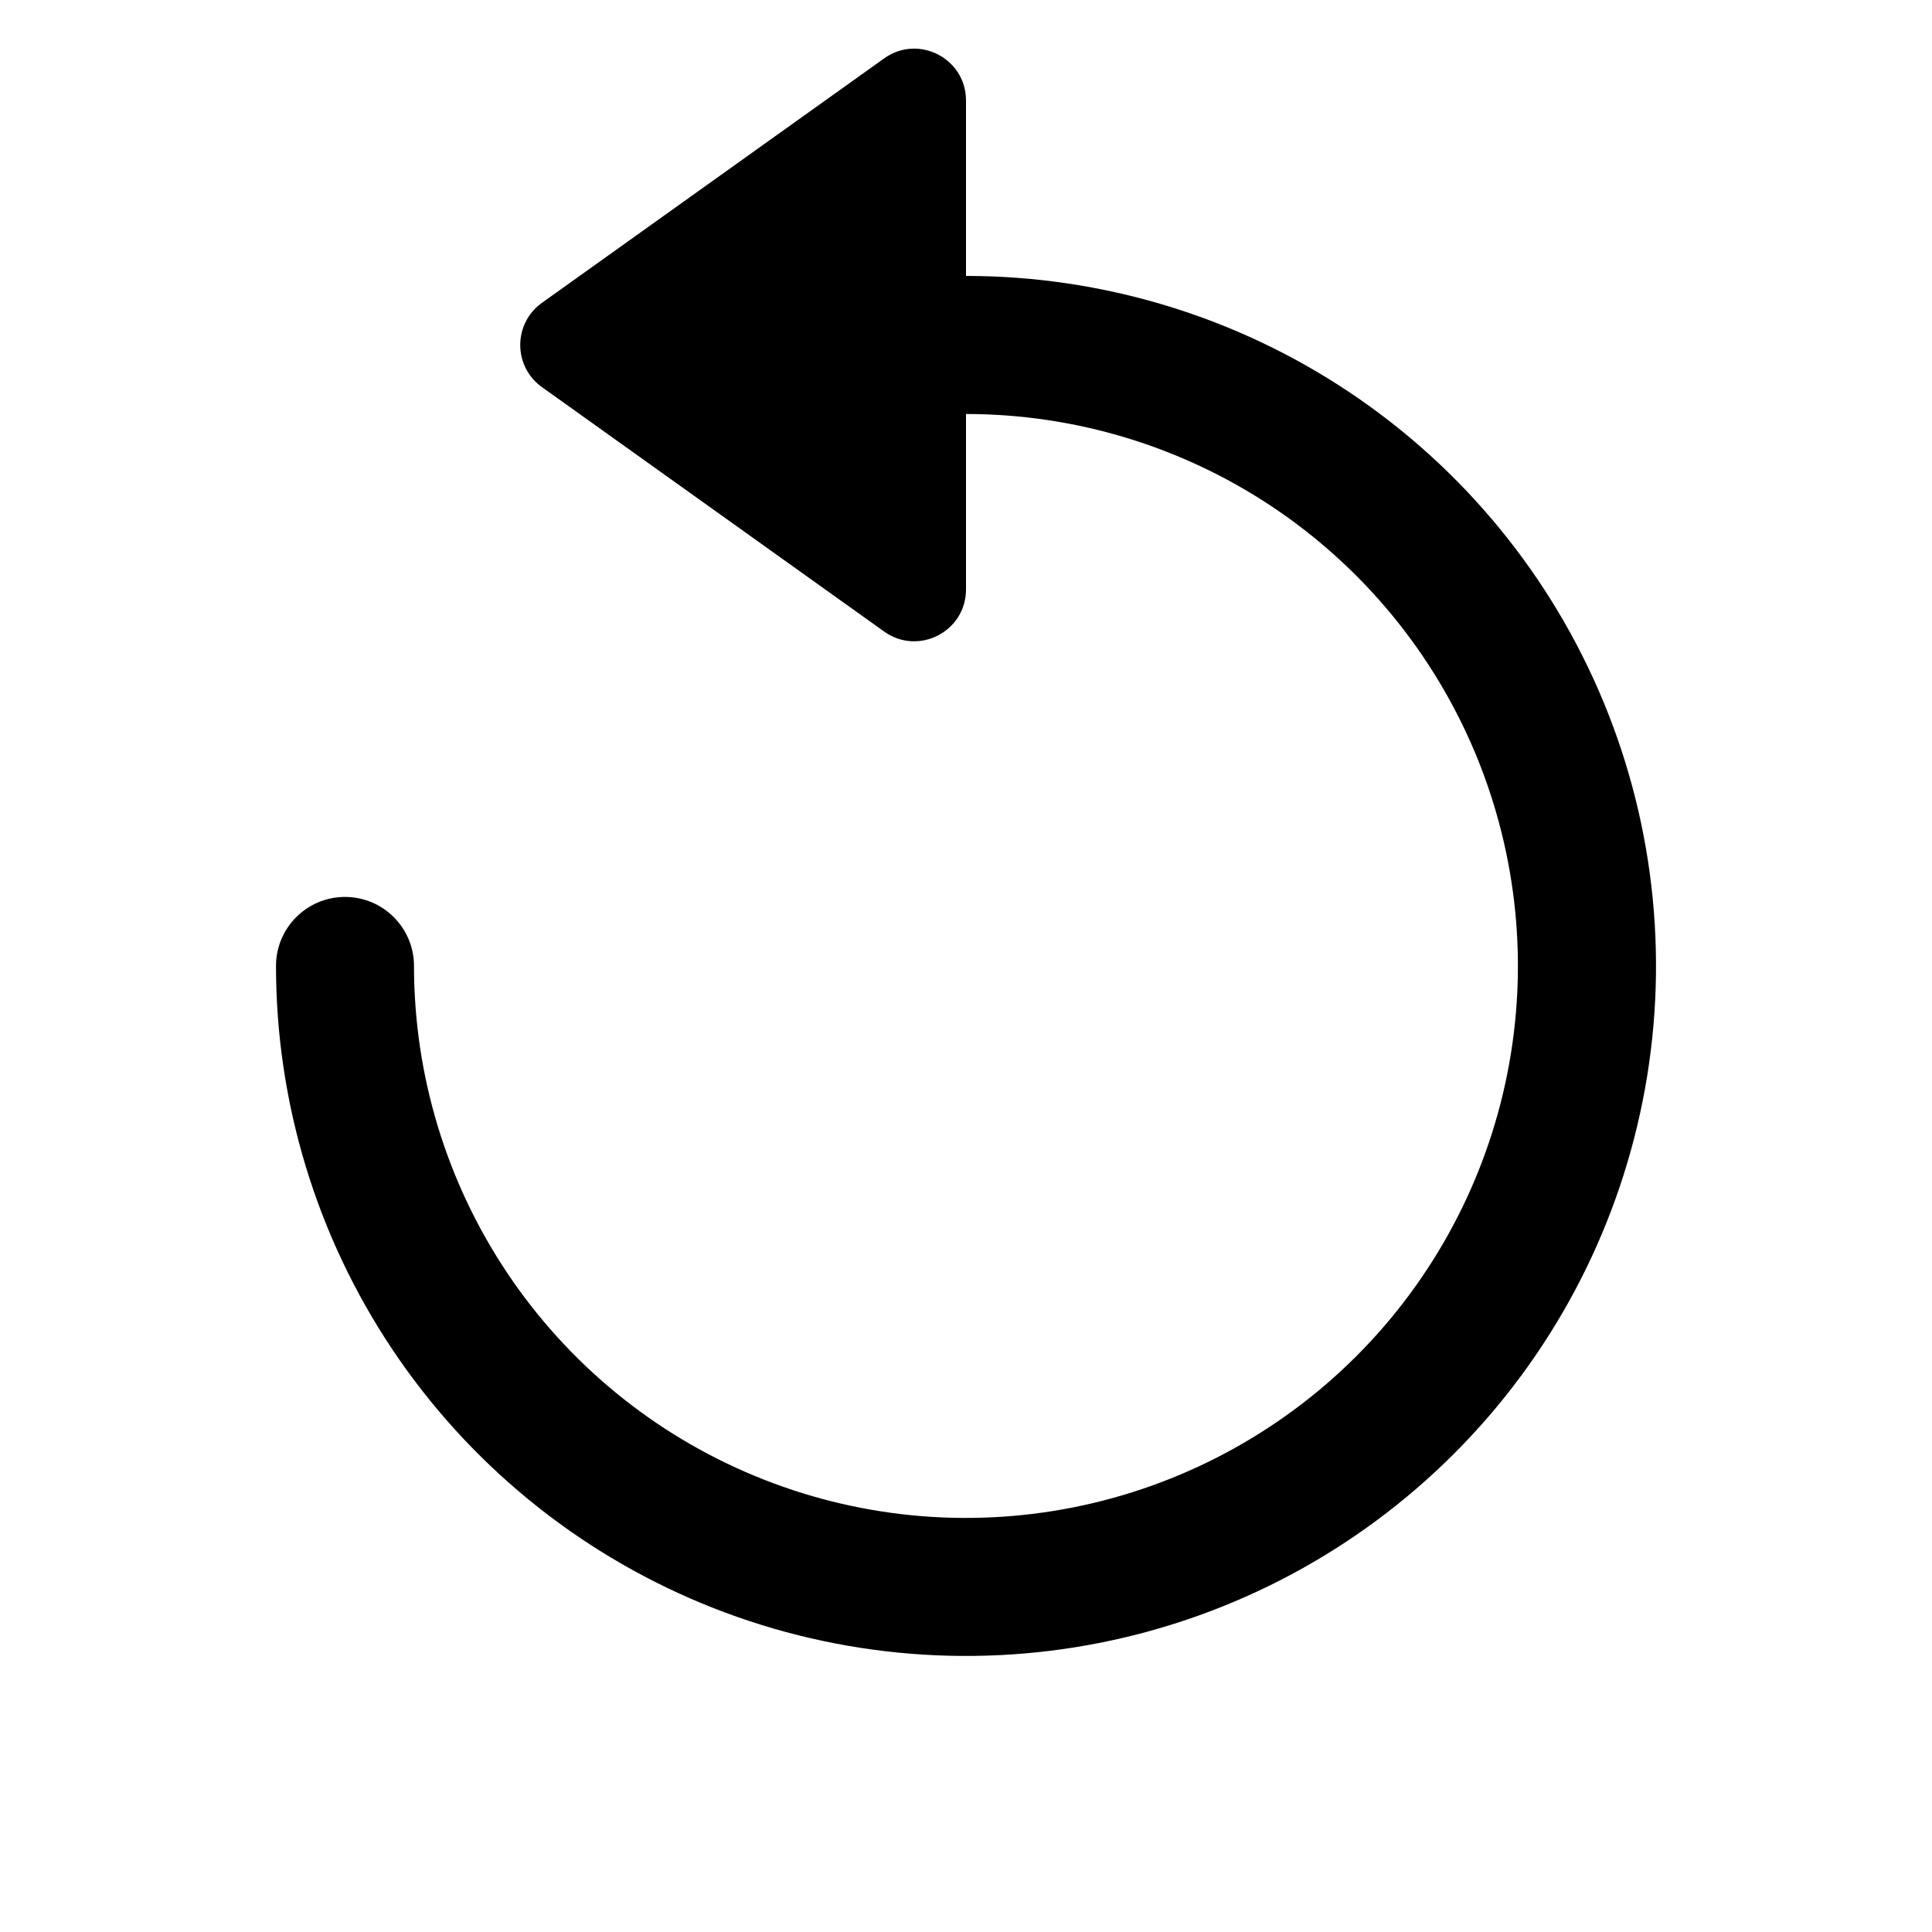
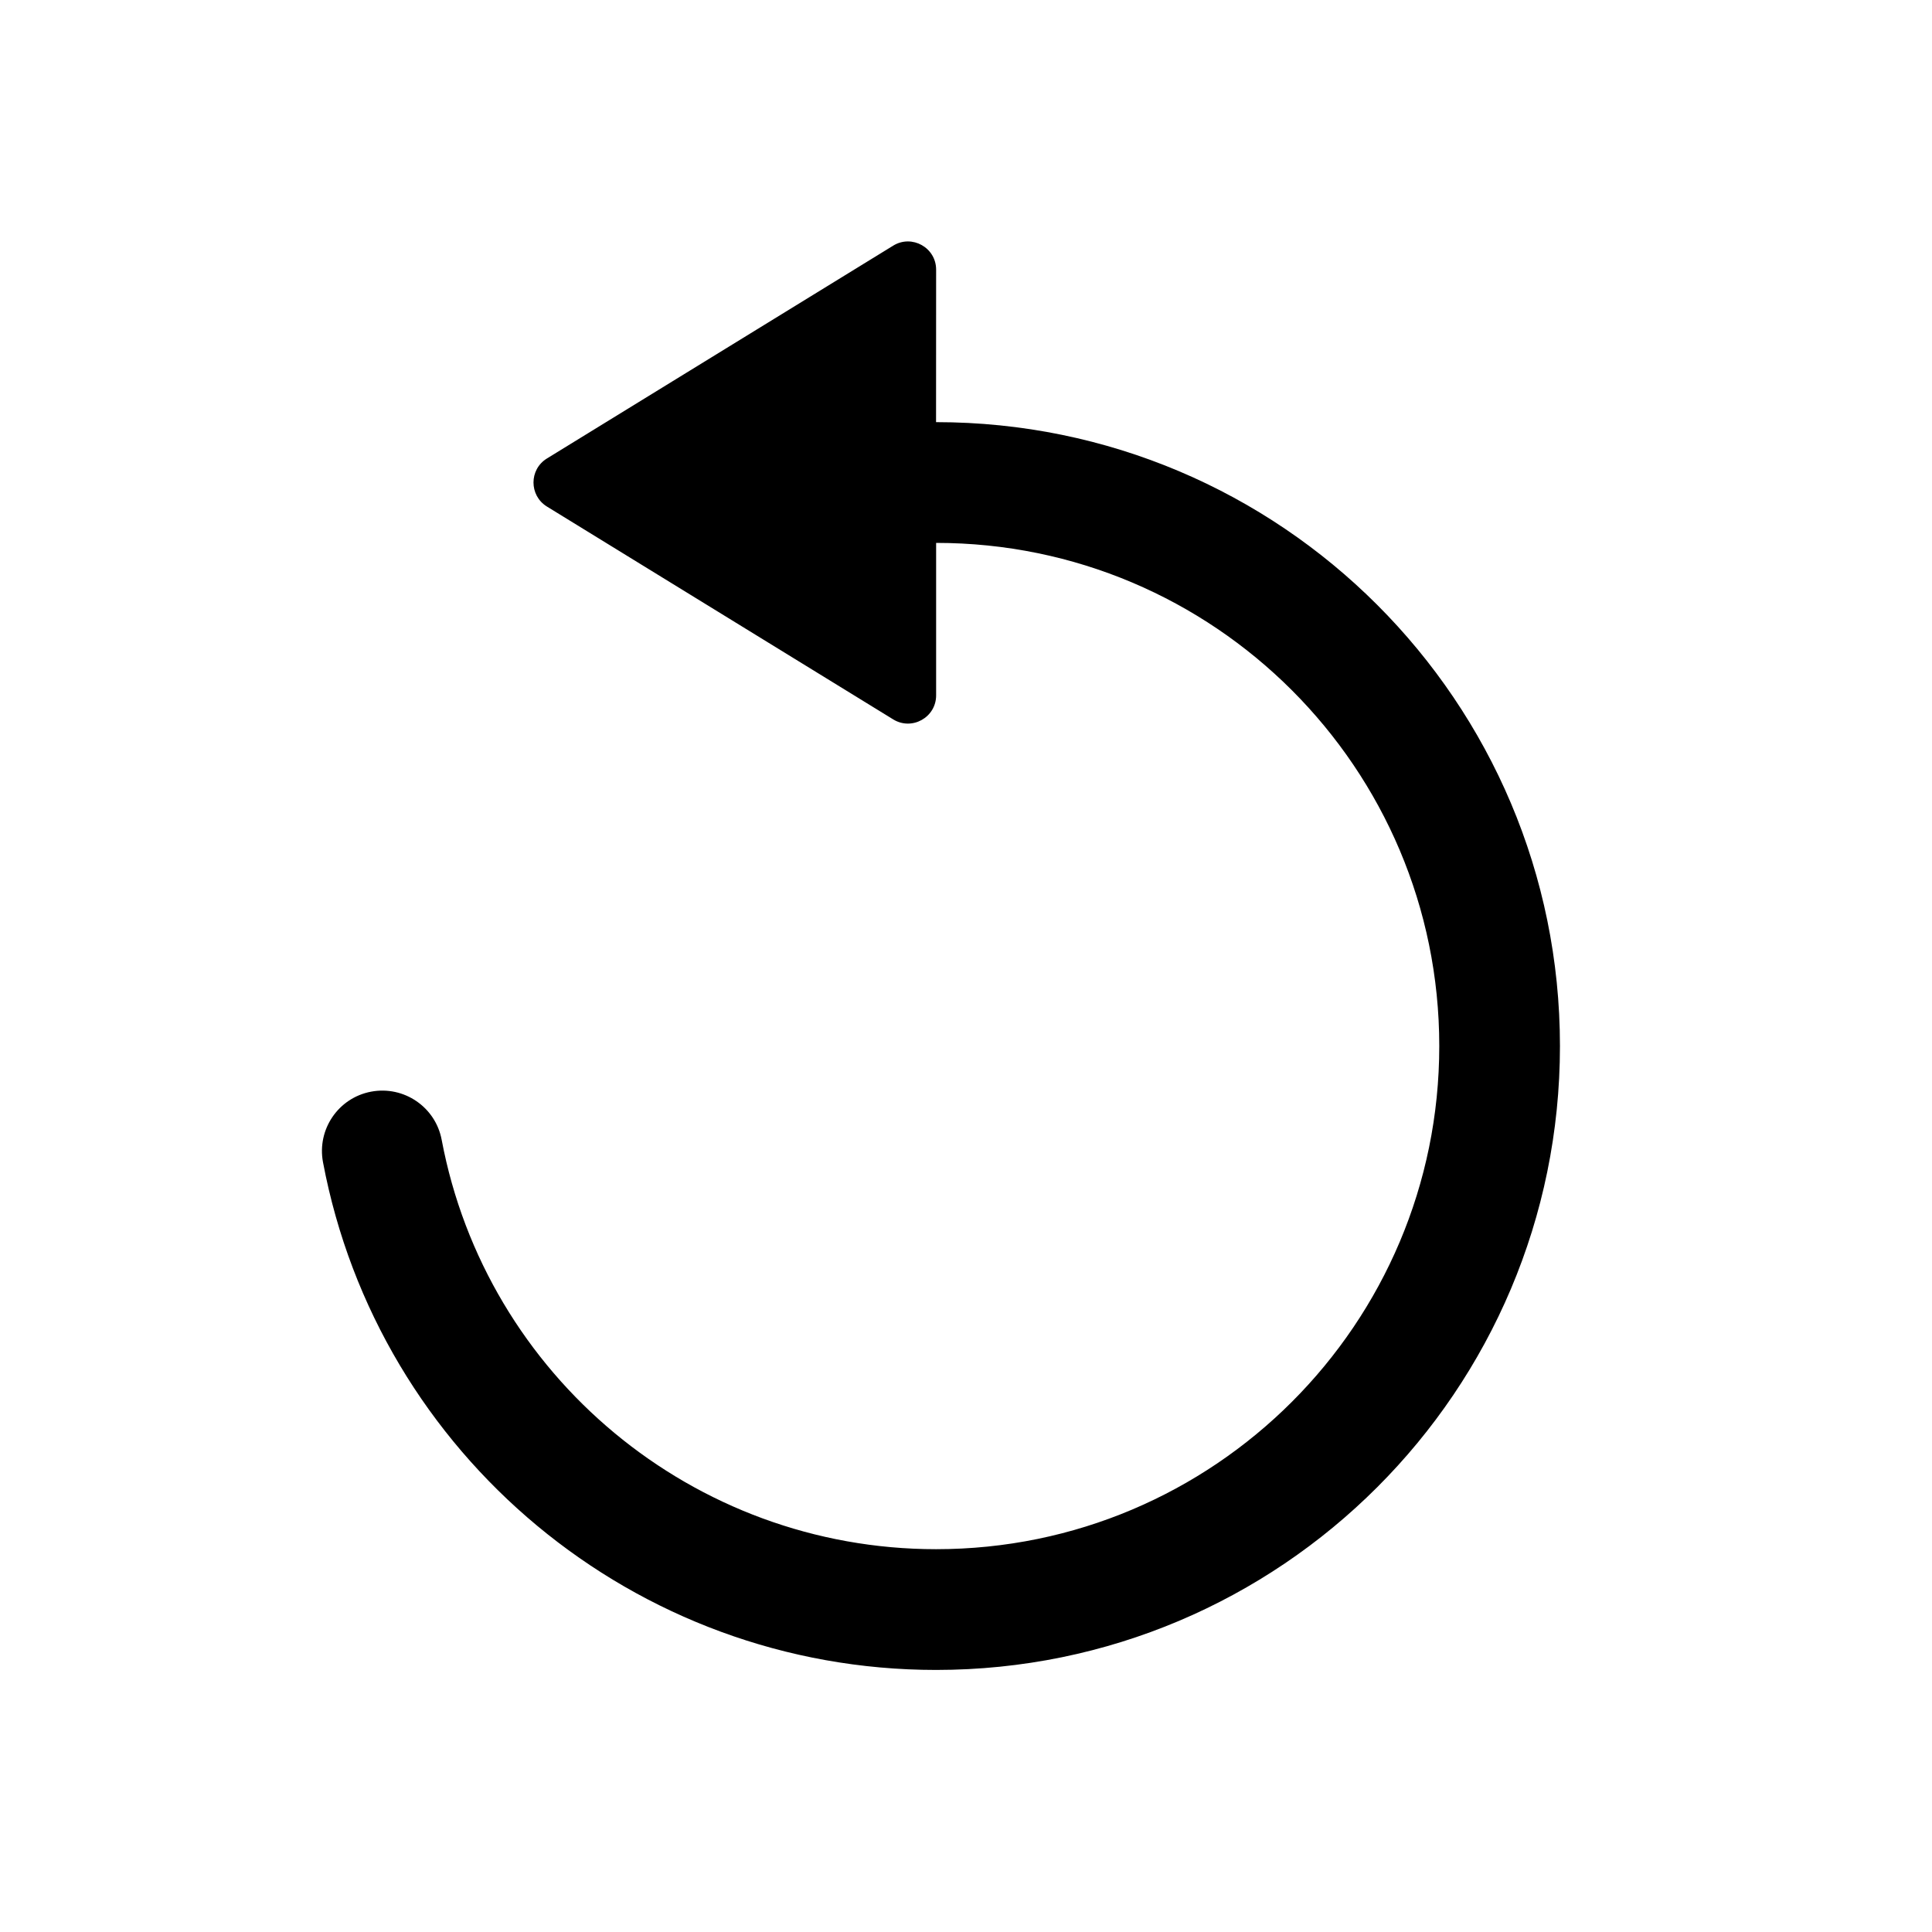
<svg xmlns="http://www.w3.org/2000/svg" fill="none" height="28" viewBox="0 0 28 28" width="28">
-   <path clip-rule="evenodd" d="m14 6v2.543c0 .61-.69.965-1.186.61l-4.96-3.543c-.419-.299-.419-.921 0-1.221l4.96-3.543c.496-.355 1.186 0 1.186.61v2.543c1.978 0 3.911.586 5.556 1.685 1.645 1.099 2.926 2.661 3.683 4.488.757 1.827.955 3.838.569 5.778-.386 1.94-1.338 3.722-2.737 5.12-1.399 1.399-3.18 2.351-5.12 2.737-1.94.386-3.95.188-5.778-.569-1.827-.757-3.389-2.039-4.488-3.683-1.099-1.645-1.685-3.578-1.685-5.556 0-.552.448-1 1-1s1 .448 1 1c0 1.582.469 3.129 1.348 4.445s2.128 2.341 3.59 2.946c1.462.606 3.07.764 4.622.455 1.552-.309 2.977-1.071 4.096-2.189 1.119-1.119 1.881-2.544 2.189-4.096.309-1.552.15-3.16-.455-4.622-.606-1.462-1.631-2.711-2.946-3.59-1.316-.879-2.862-1.348-4.445-1.348z" fill="currentColor" fill-rule="evenodd" />
+   <path d="m13.567 3.908c0-.319-.35-.515-.622-.348l-5.019 3.085c-.259.159-.259.536 0 .696l5.019 3.085c.272.167.622-.029.622-.348v-2.21c4.027 0 7.292 3.265 7.292 7.292 0 4.027-3.264 7.292-7.292 7.292-3.521 0-6.522-2.514-7.166-5.933-.089-.475-.547-.787-1.022-.698-.475.089-.787.547-.698 1.022.799 4.242 4.519 7.359 8.885 7.359 4.994 0 9.042-4.048 9.042-9.042 0-4.994-4.048-9.042-9.042-9.042z" fill="currentColor" />
</svg>
